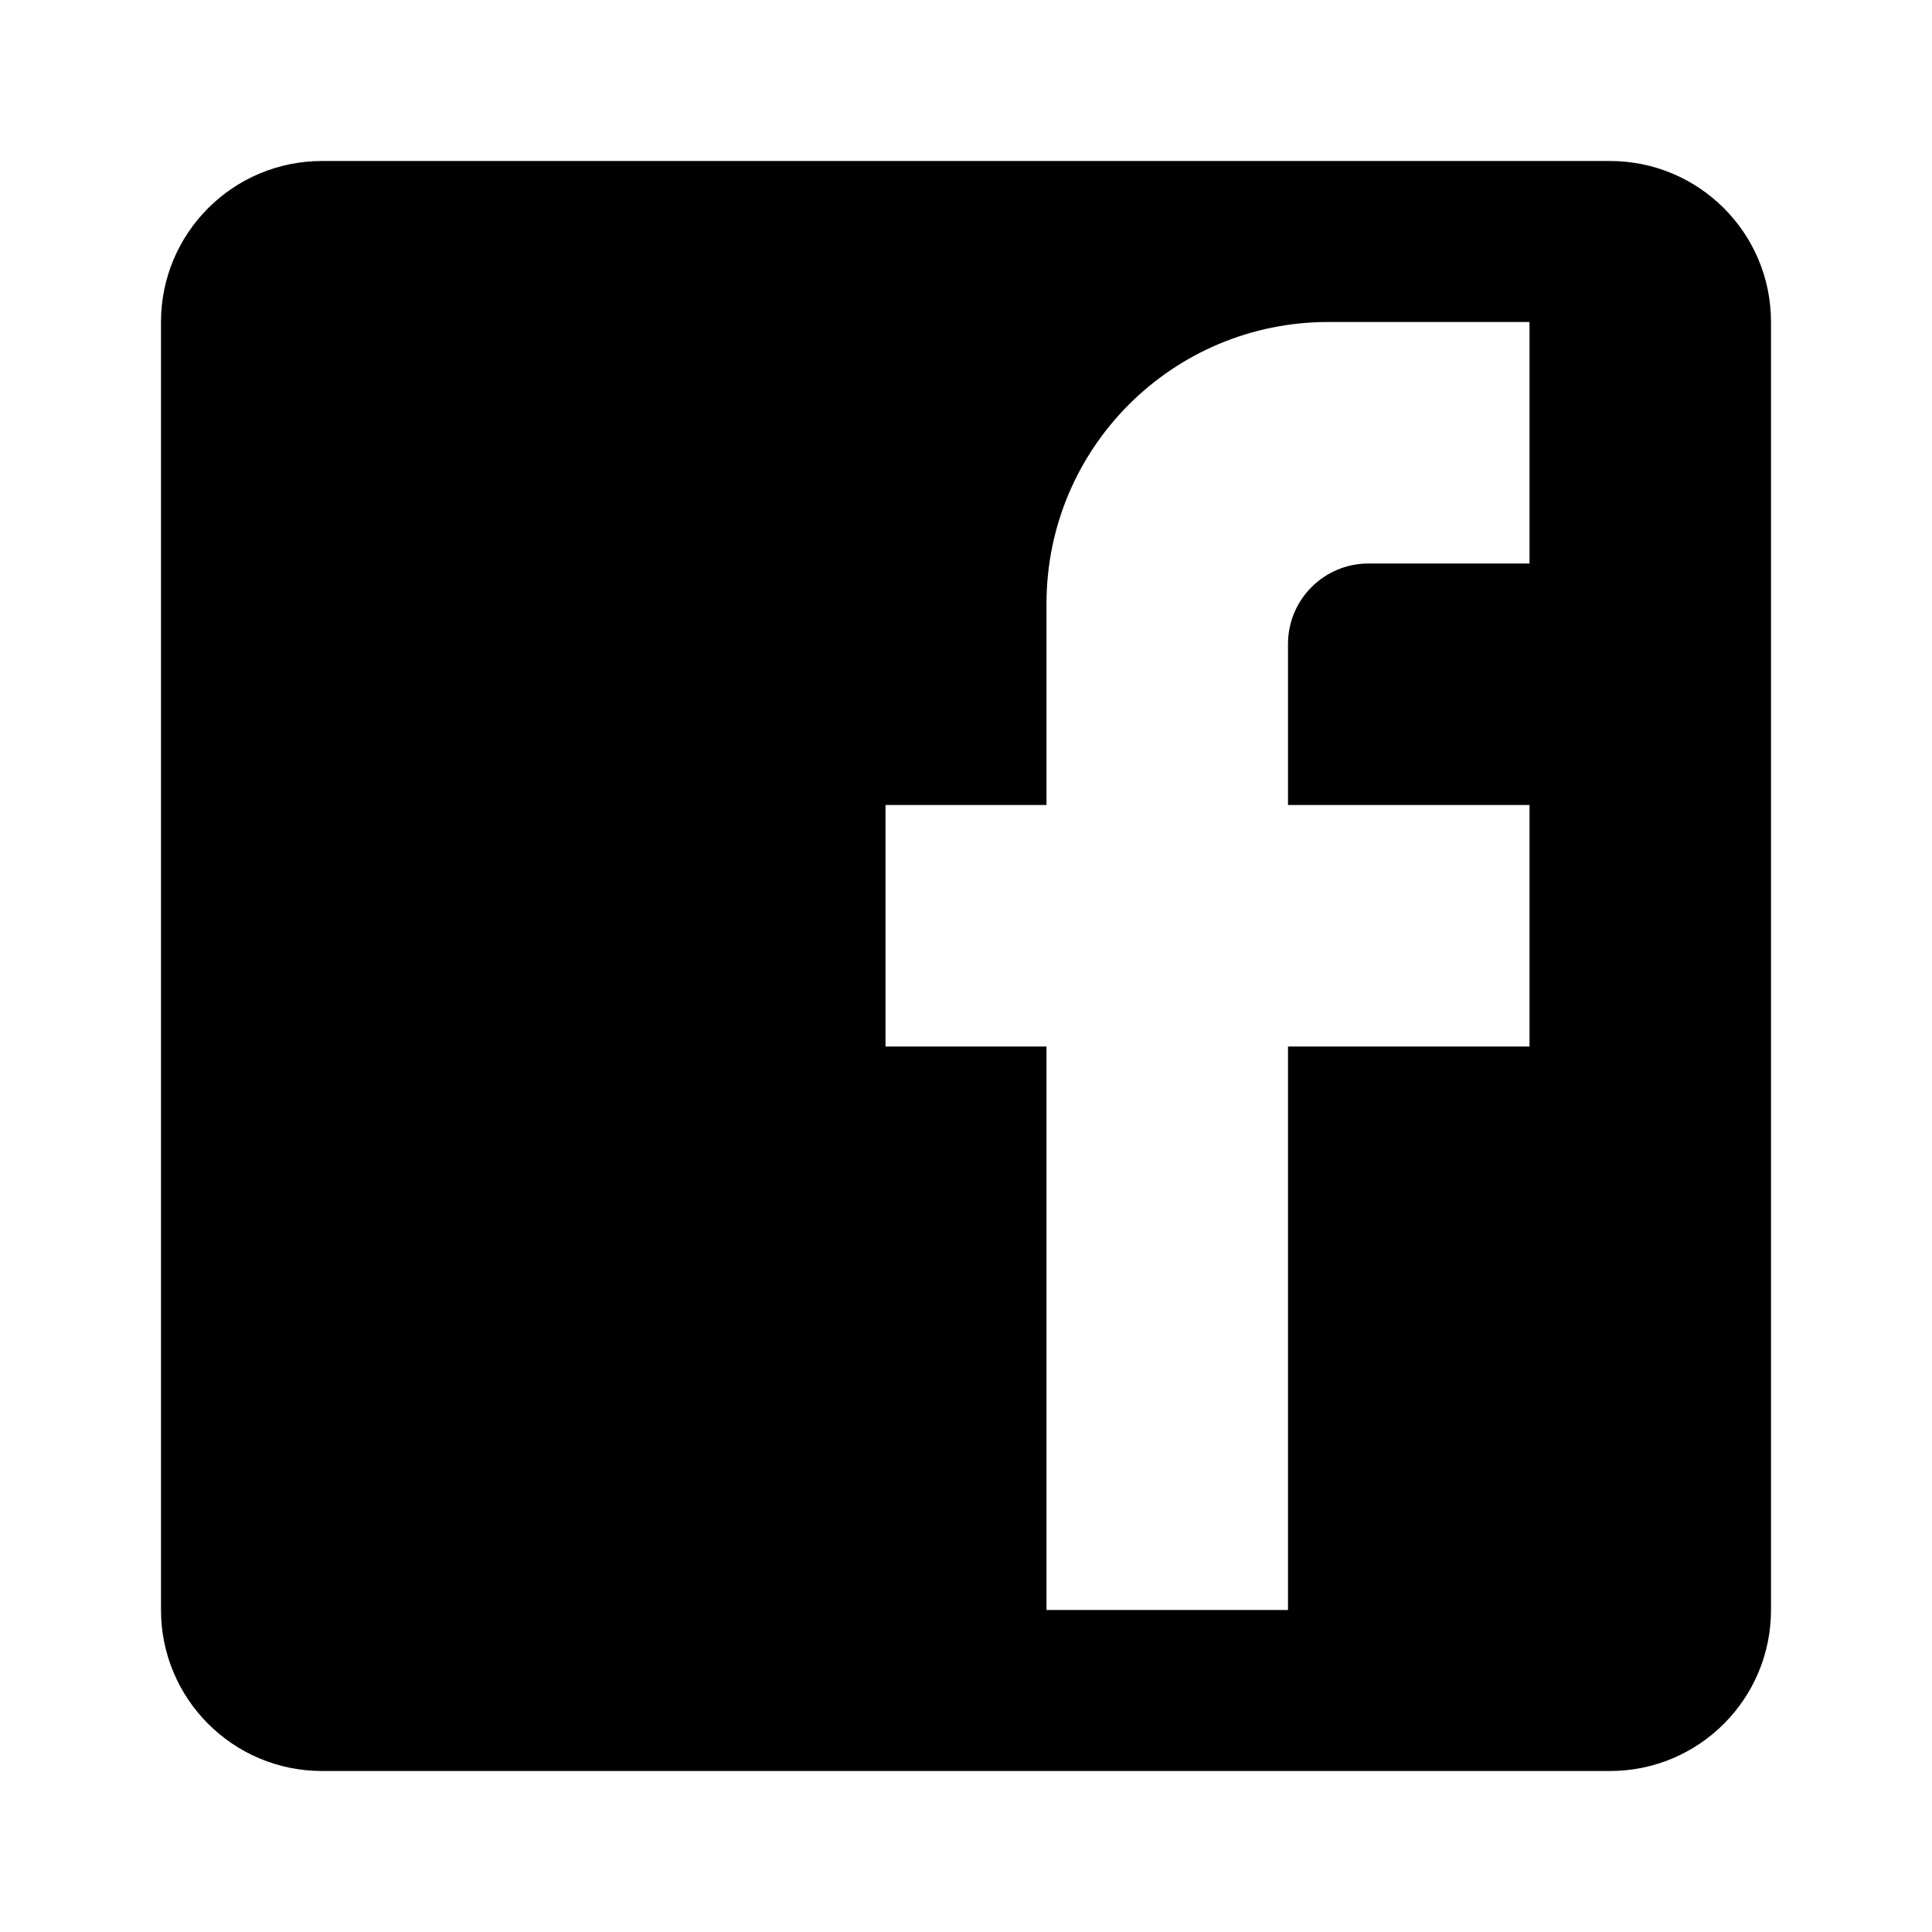
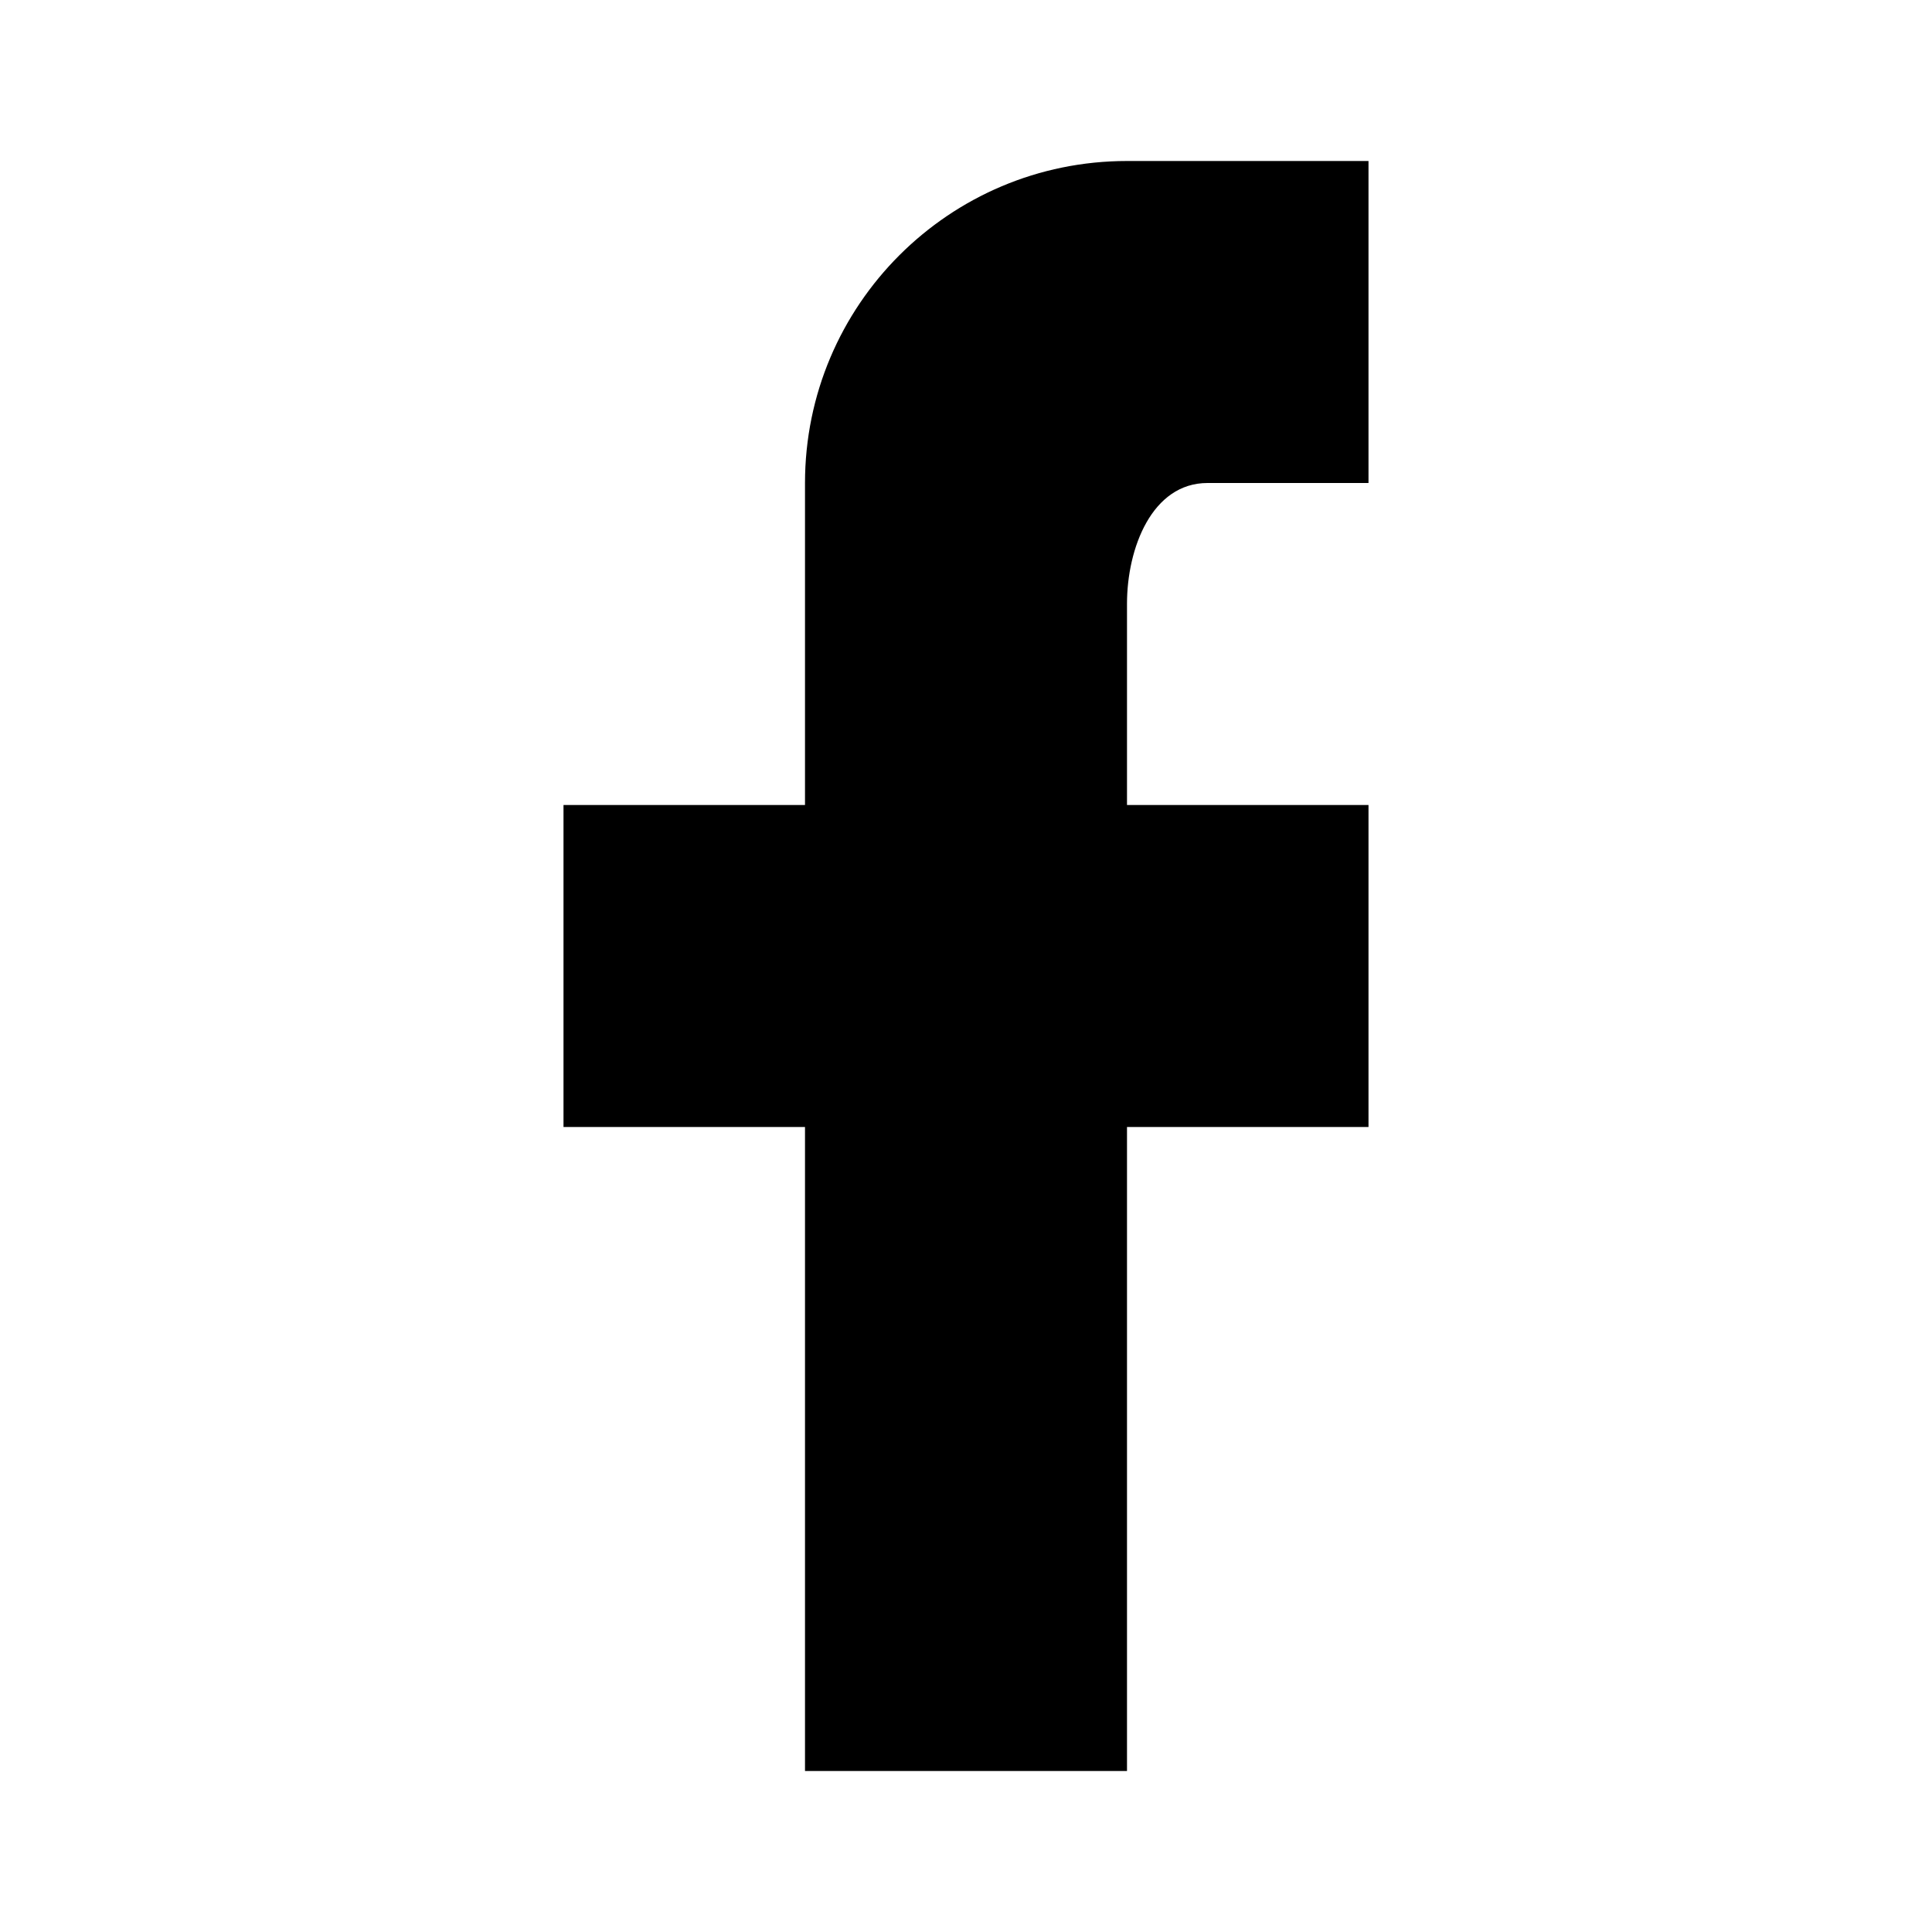
- <svg xmlns="http://www.w3.org/2000/svg" fill="currentColor" version="1.1" width="24" height="24" viewBox="0 0 24 24">
-   <path d="M19,4V7H17A1,1 0 0,0 16,8V10H19V13H16V20H13V13H11V10H13V7.5C13,5.56 14.57,4 16.5,4M20,2H4A2,2 0 0,0 2,4V20A2,2 0 0,0 4,22H20A2,2 0 0,0 22,20V4C22,2.89 21.1,2 20,2Z" />
+ <svg xmlns="http://www.w3.org/2000/svg" version="1.1" fill="currentColor" width="24" height="24" viewBox="0 0 24 24">
+   <path d="M17,2V2H17V6H15C14.31,6 14,6.81 14,7.5V10H14L17,10V14H14V22H10V14H7V10H10V6A4,4 0 0,1 14,2H17Z" />
</svg>
